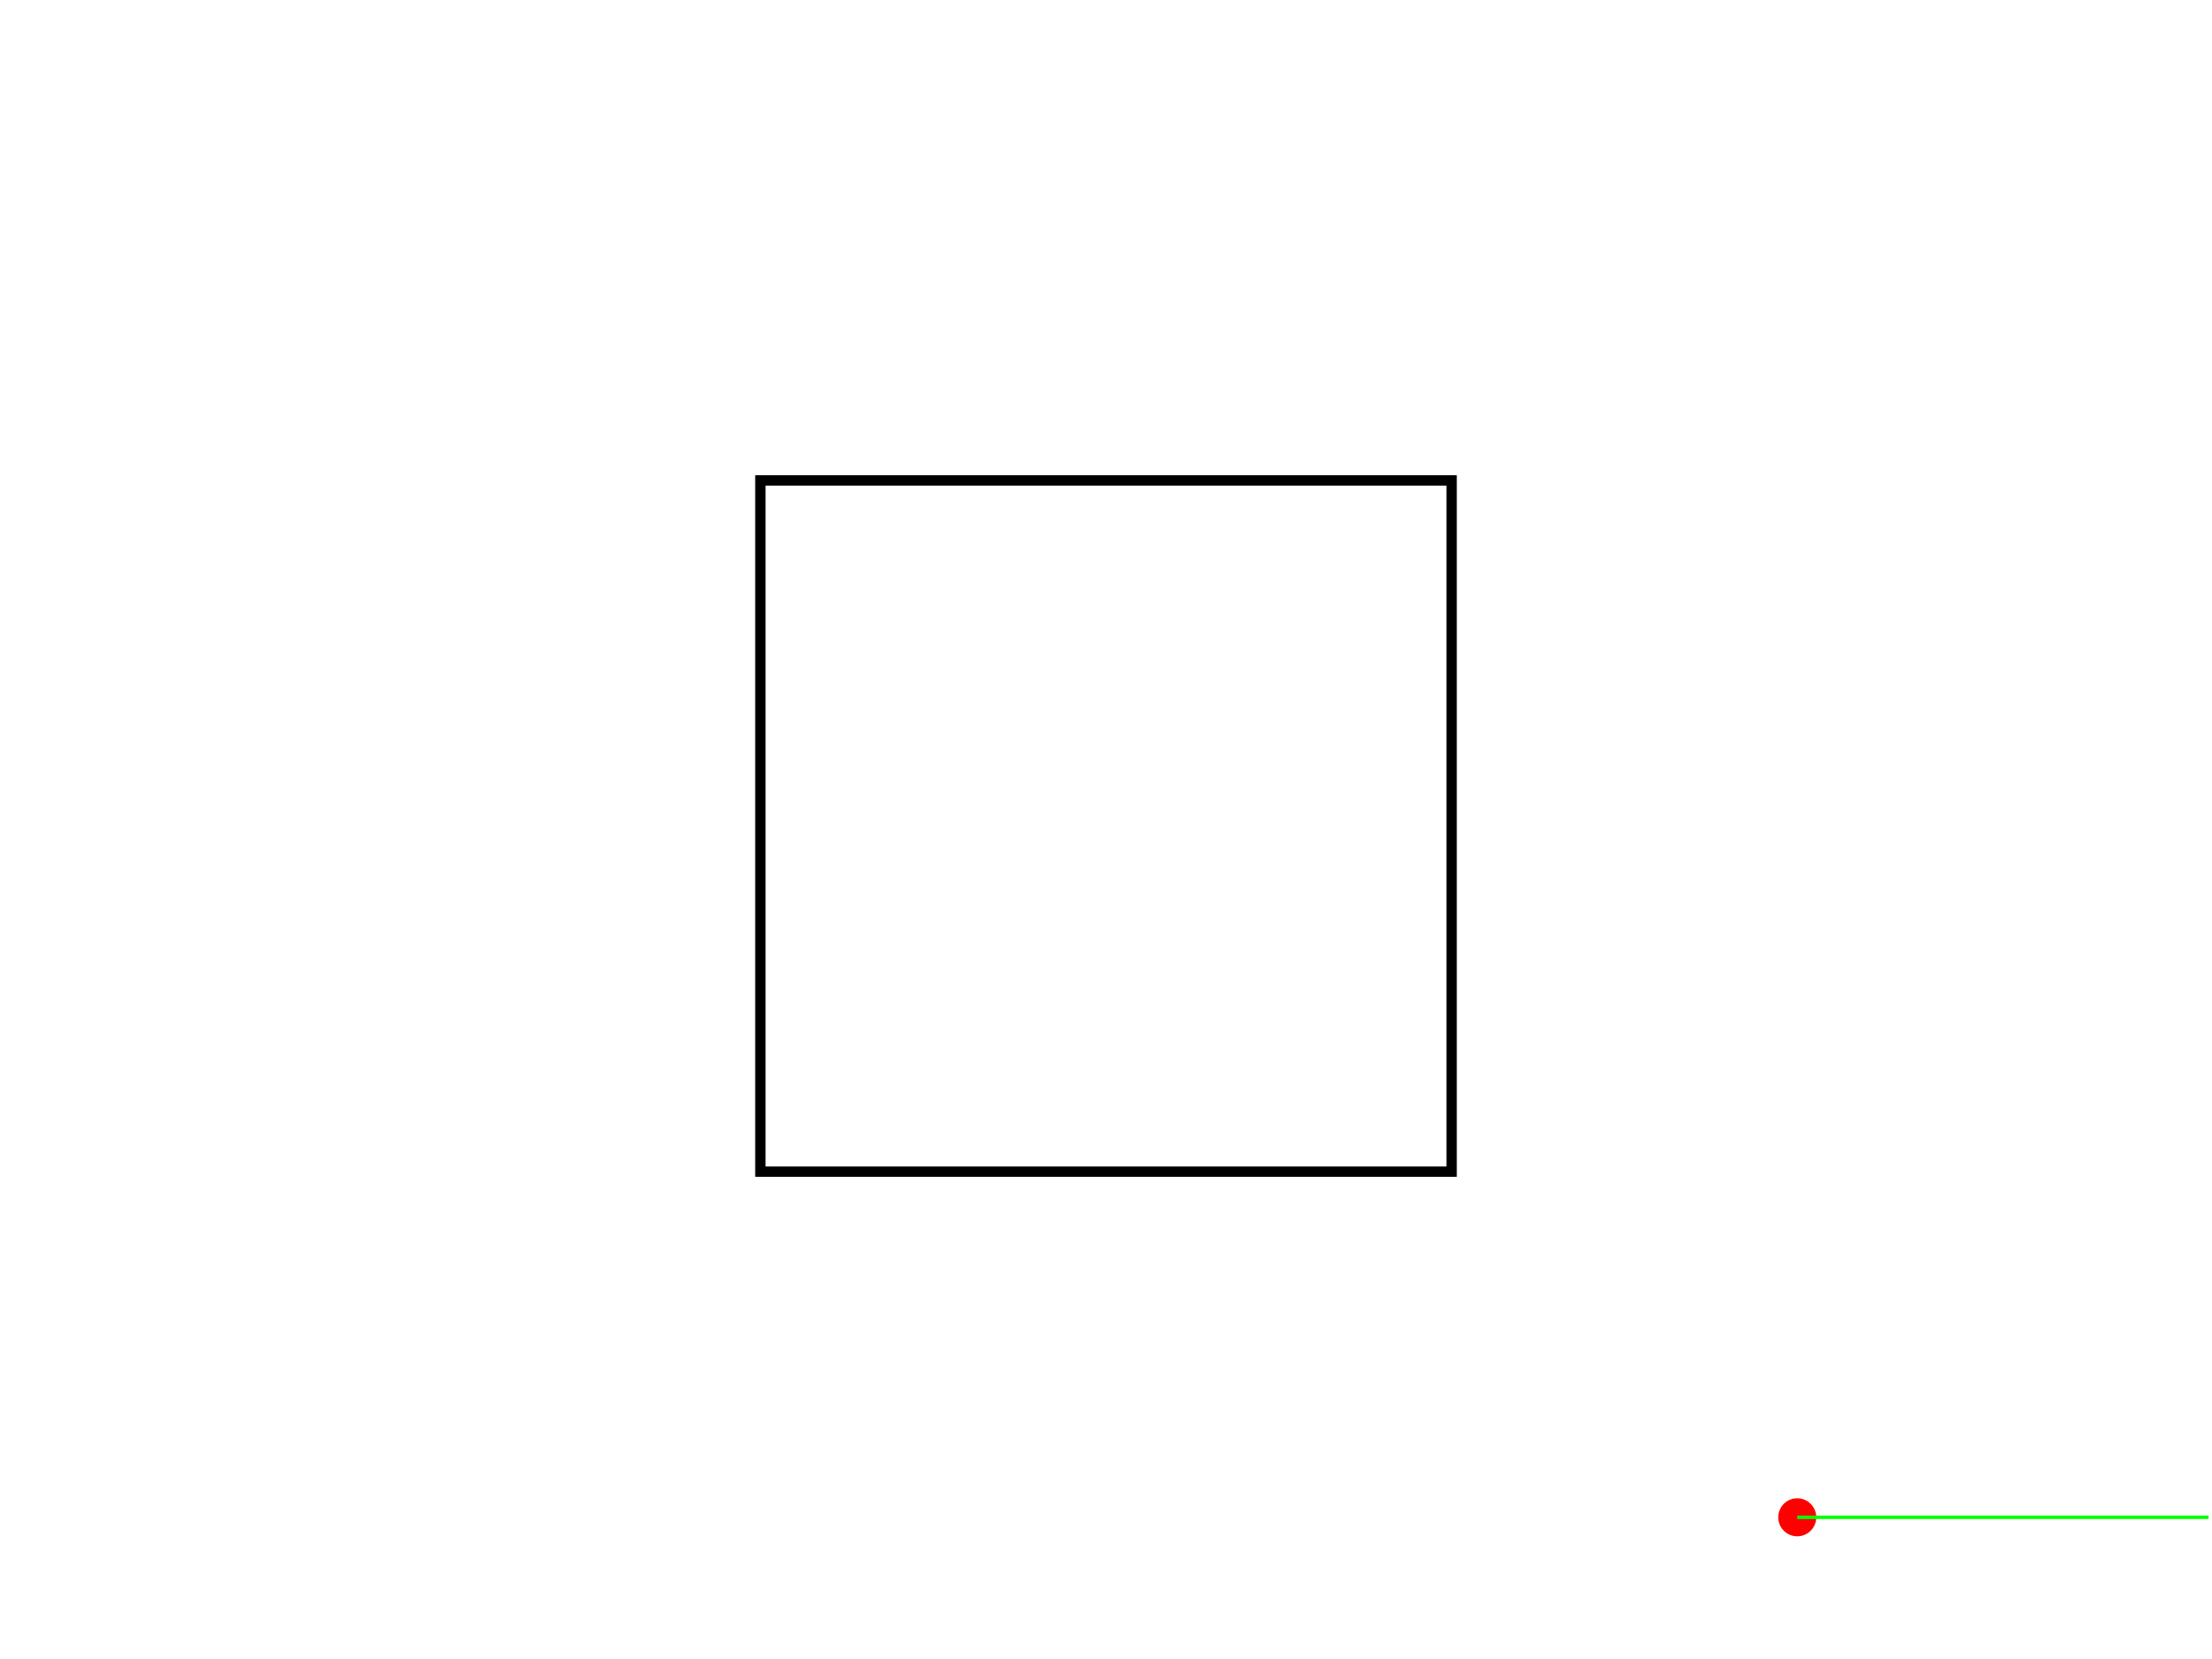
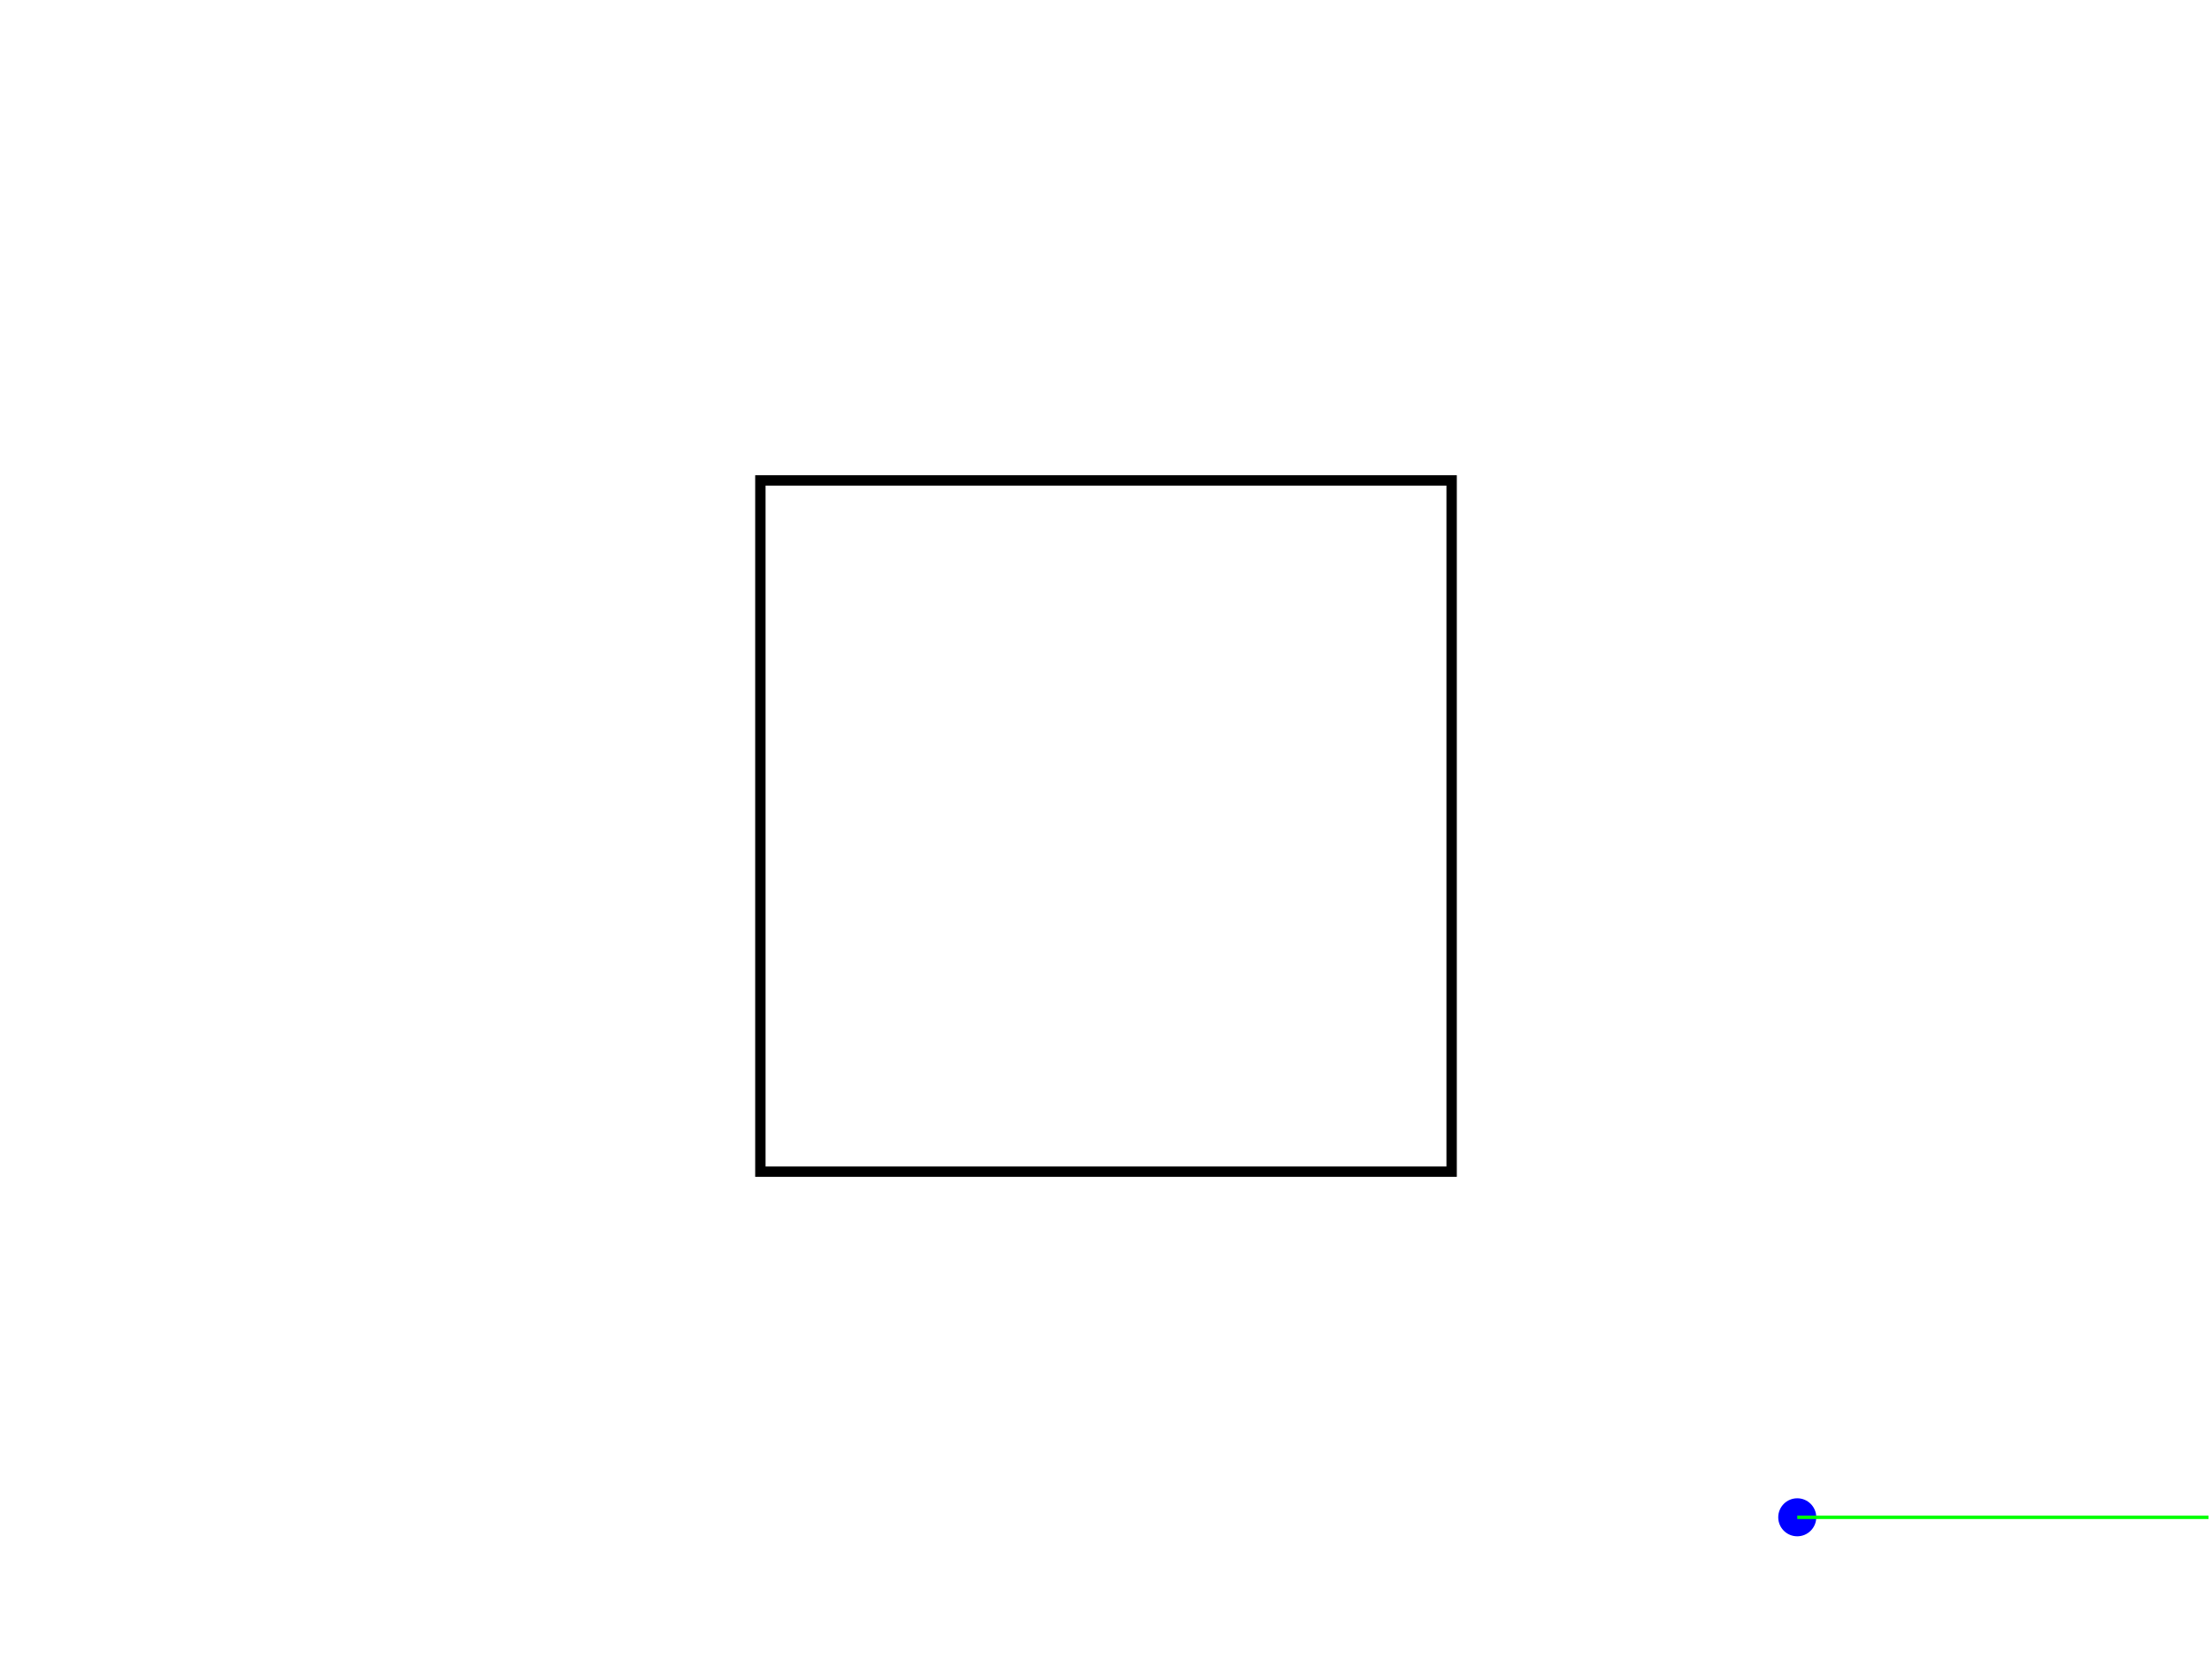
<svg xmlns="http://www.w3.org/2000/svg" version="1.1" width="640" height="480">
  <rect x="0" y="0" width="640" height="480" stroke="#ffffff" fill="#ffffff" />
  <polygon points=" 220,339 220,139 420,139 420,339 " stroke-width="3" stroke="#000000" fill="none" />
-   <circle cx="520" cy="439" r="5" stroke="#ff0000" fill="#ff0000" />
+   <circle cx="520" cy="439" r="5" stroke="#0000ff" fill="#0000ff" />
  <line x1="520" y1="439" x2="639" y2="439" stroke-width="1" stroke="#00ff00" fill="none" />
</svg>
